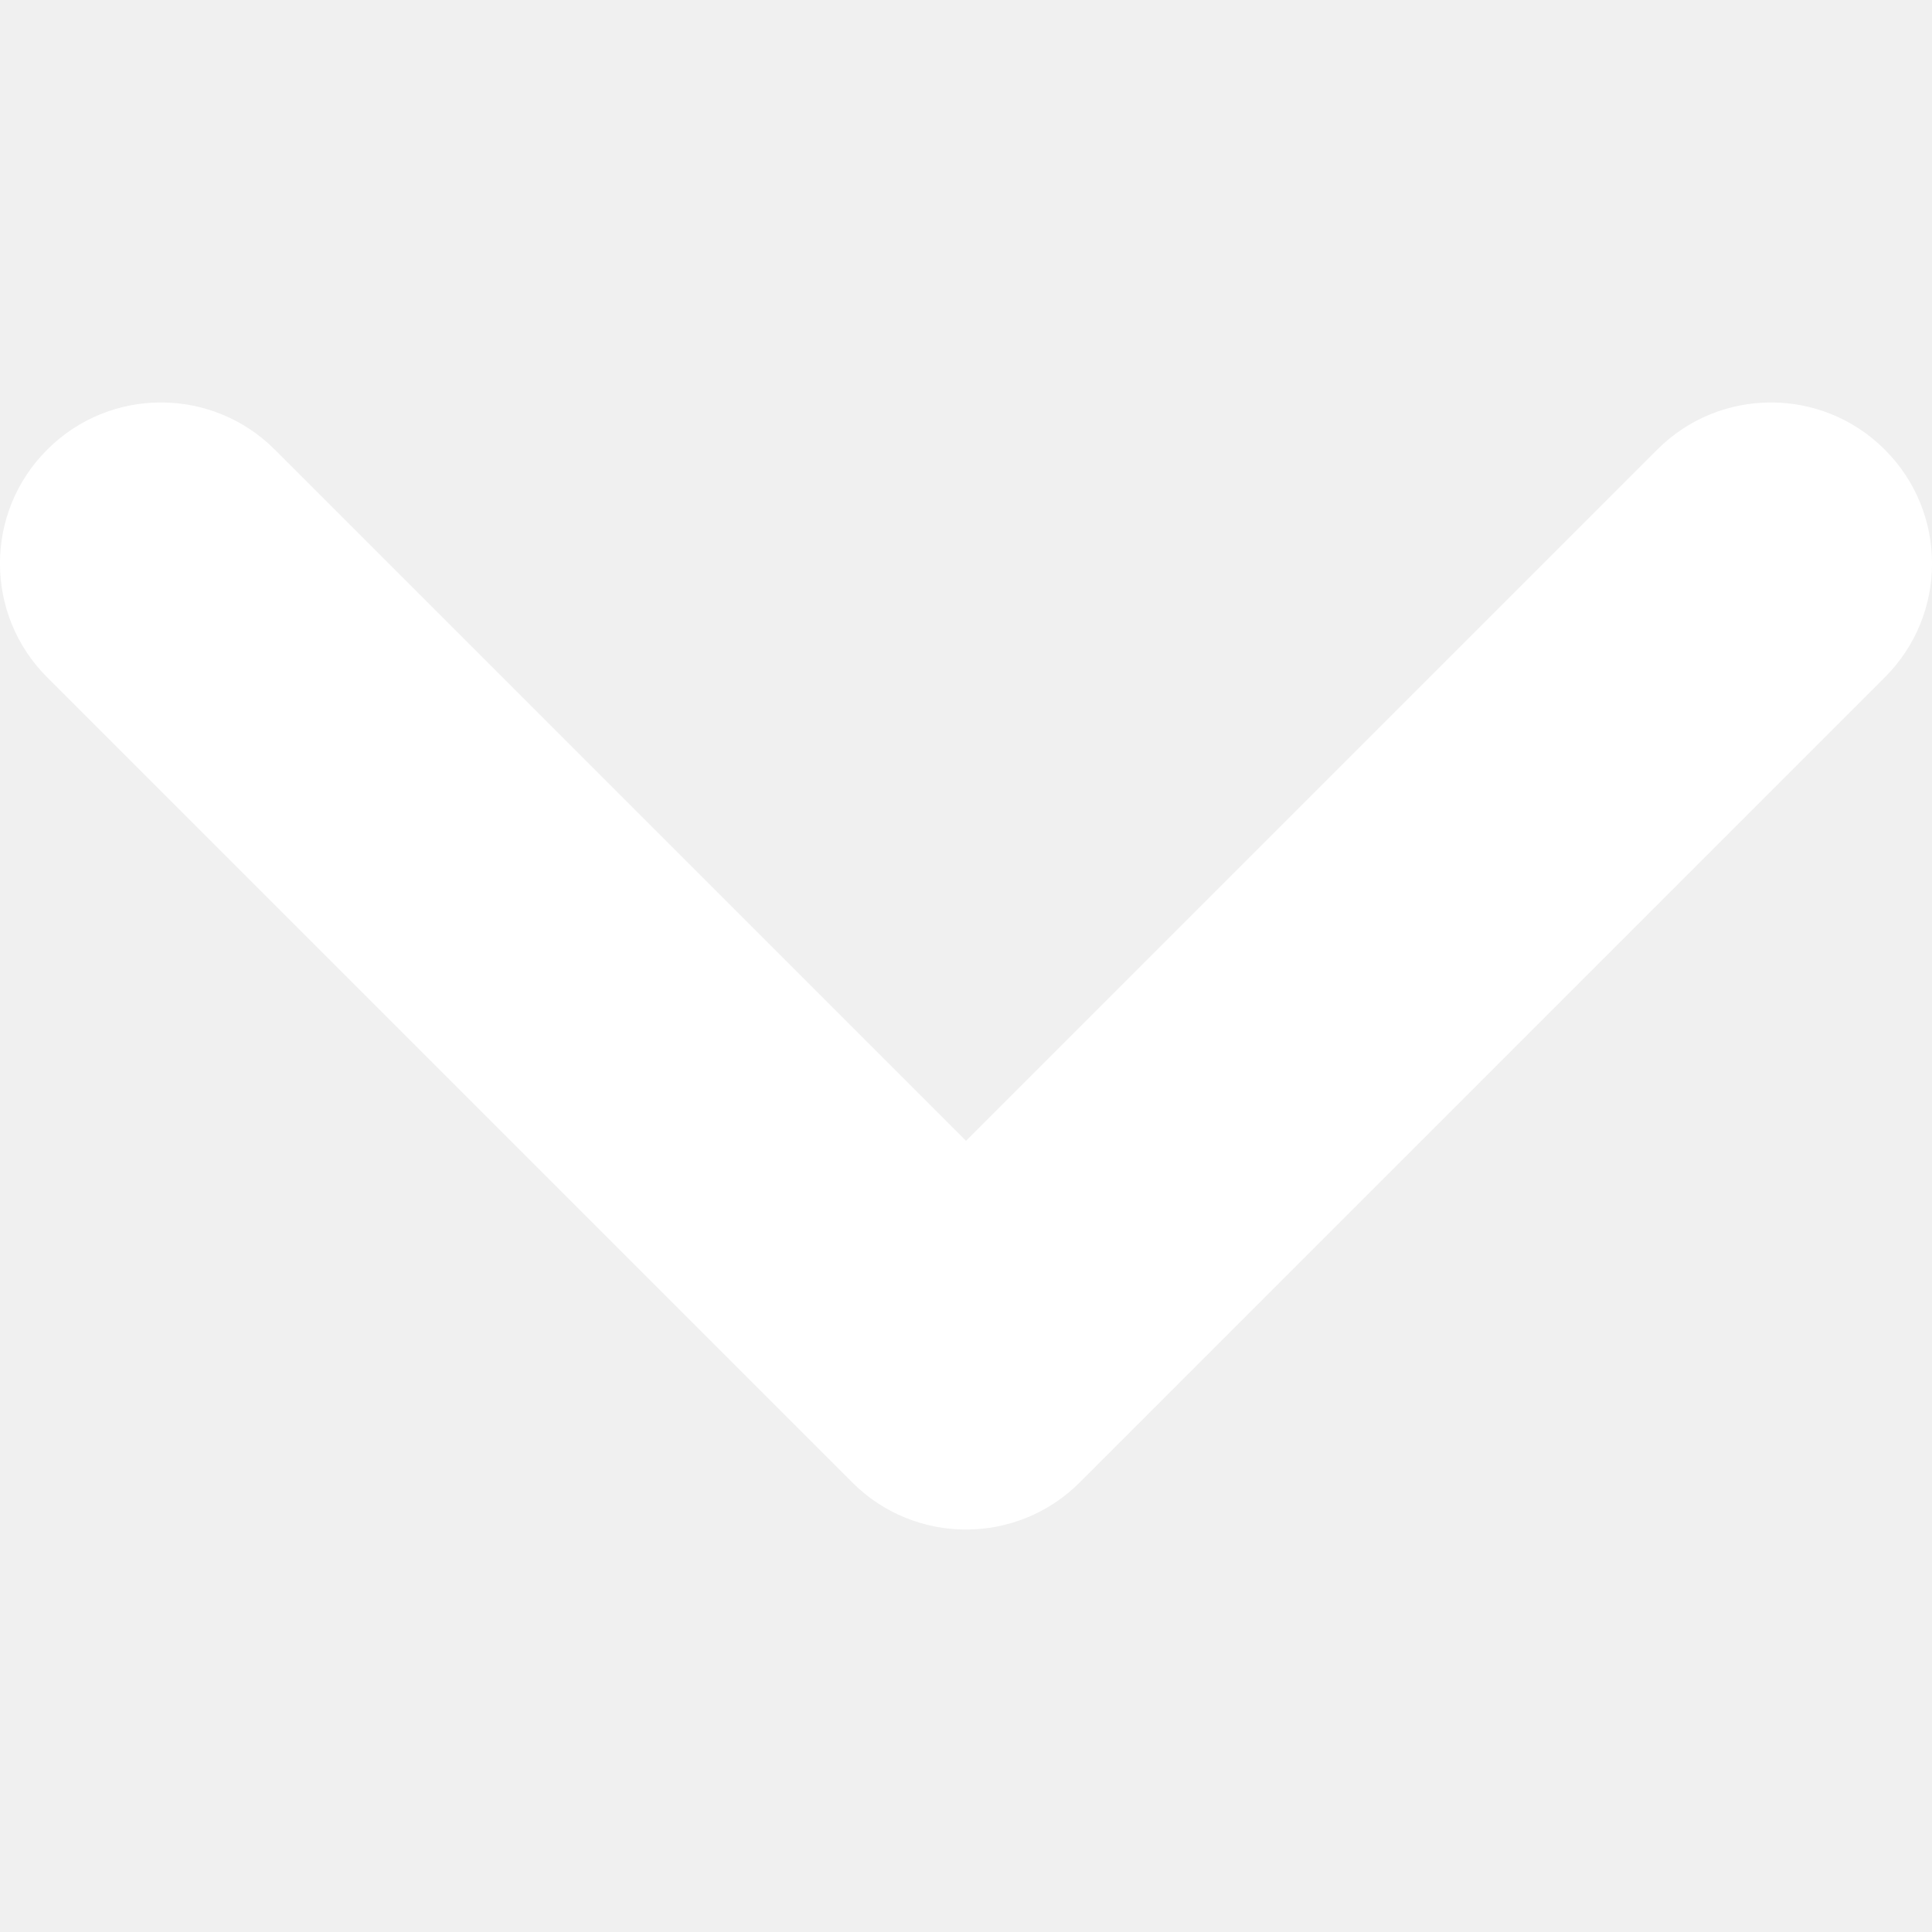
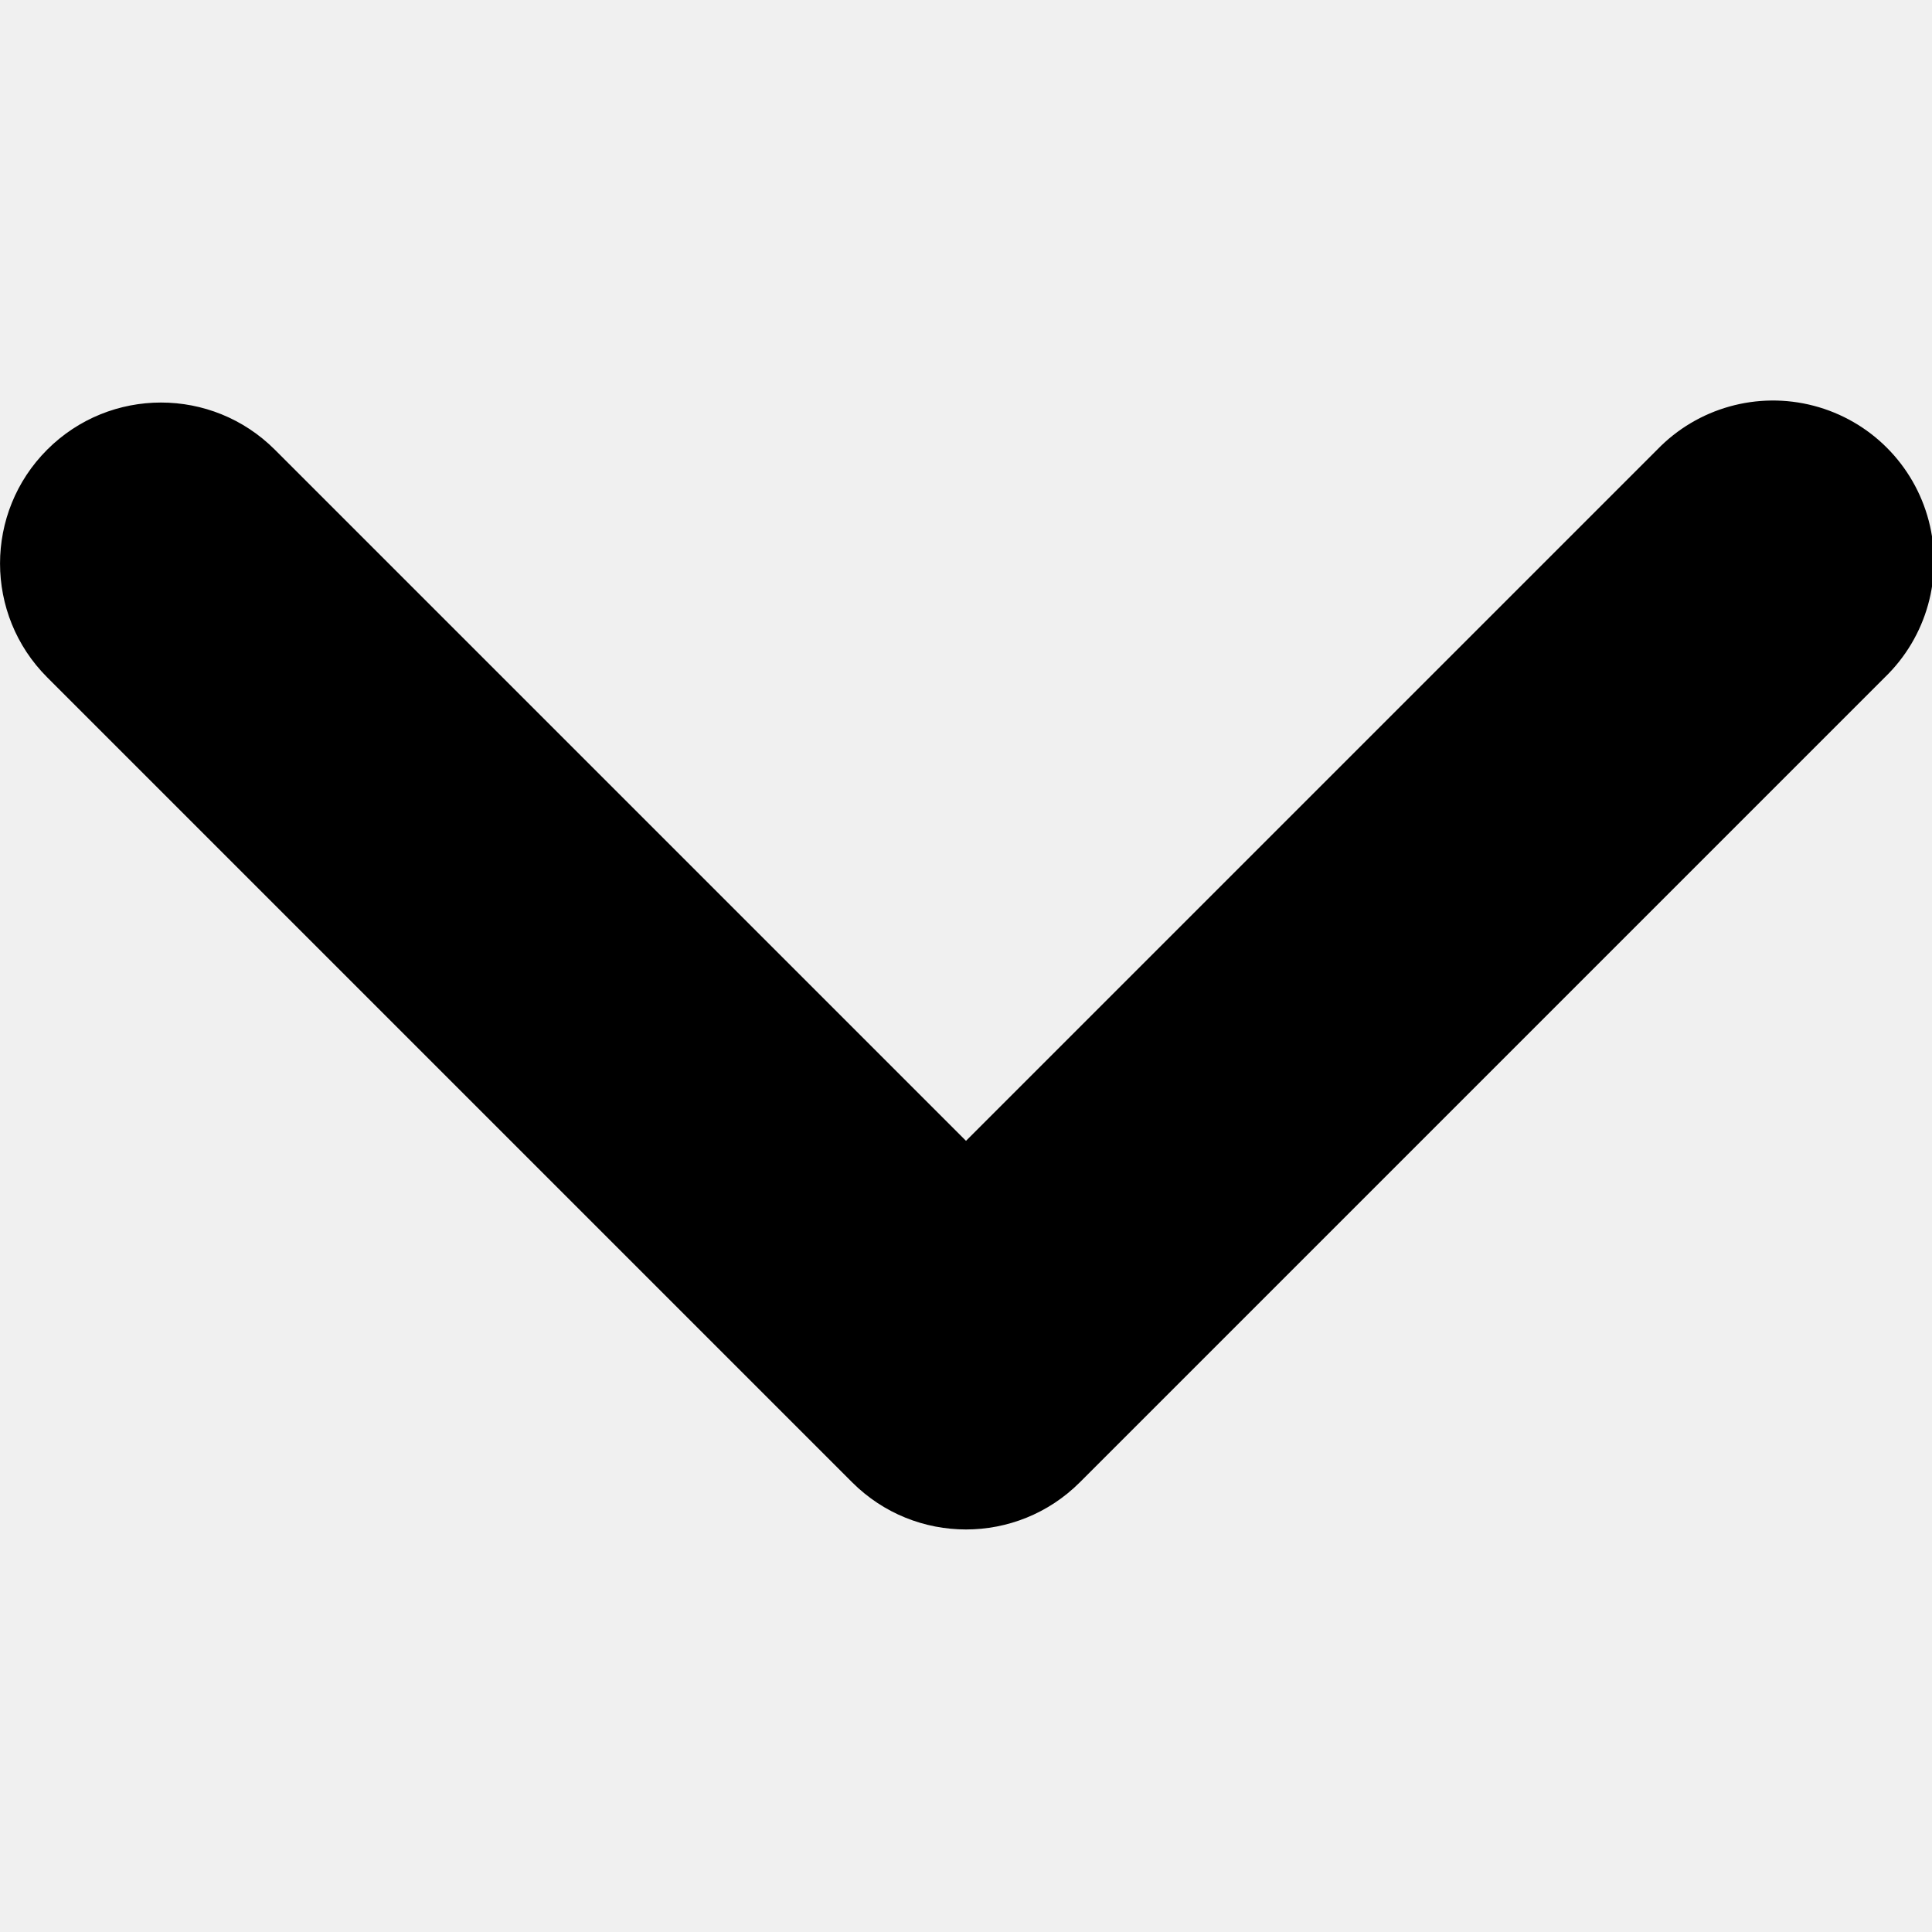
- <svg xmlns="http://www.w3.org/2000/svg" width="12" height="12" viewBox="0 0 12 12">
-   <path fill-rule="evenodd" clip-rule="evenodd" d="M0.293 2.793C0.683 2.402 1.317 2.402 1.707 2.793L6 7.086L10.293 2.793C10.683 2.402 11.317 2.402 11.707 2.793C12.098 3.183 12.098 3.817 11.707 4.207L6.707 9.207C6.317 9.598 5.683 9.598 5.293 9.207L0.293 4.207C-0.098 3.817 -0.098 3.183 0.293 2.793Z" fill="white" />
+ <svg xmlns="http://www.w3.org/2000/svg" viewBox="0 0 12 12">
+   <path fill-rule="evenodd" clip-rule="evenodd" d="M.293 2.793a1 1 0 0 1 1.414 0L6 7.086l4.293-4.293a1 1 0 1 1 1.414 1.414l-5 5a1 1 0 0 1-1.414 0l-5-5a1 1 0 0 1 0-1.414" />
</svg>
